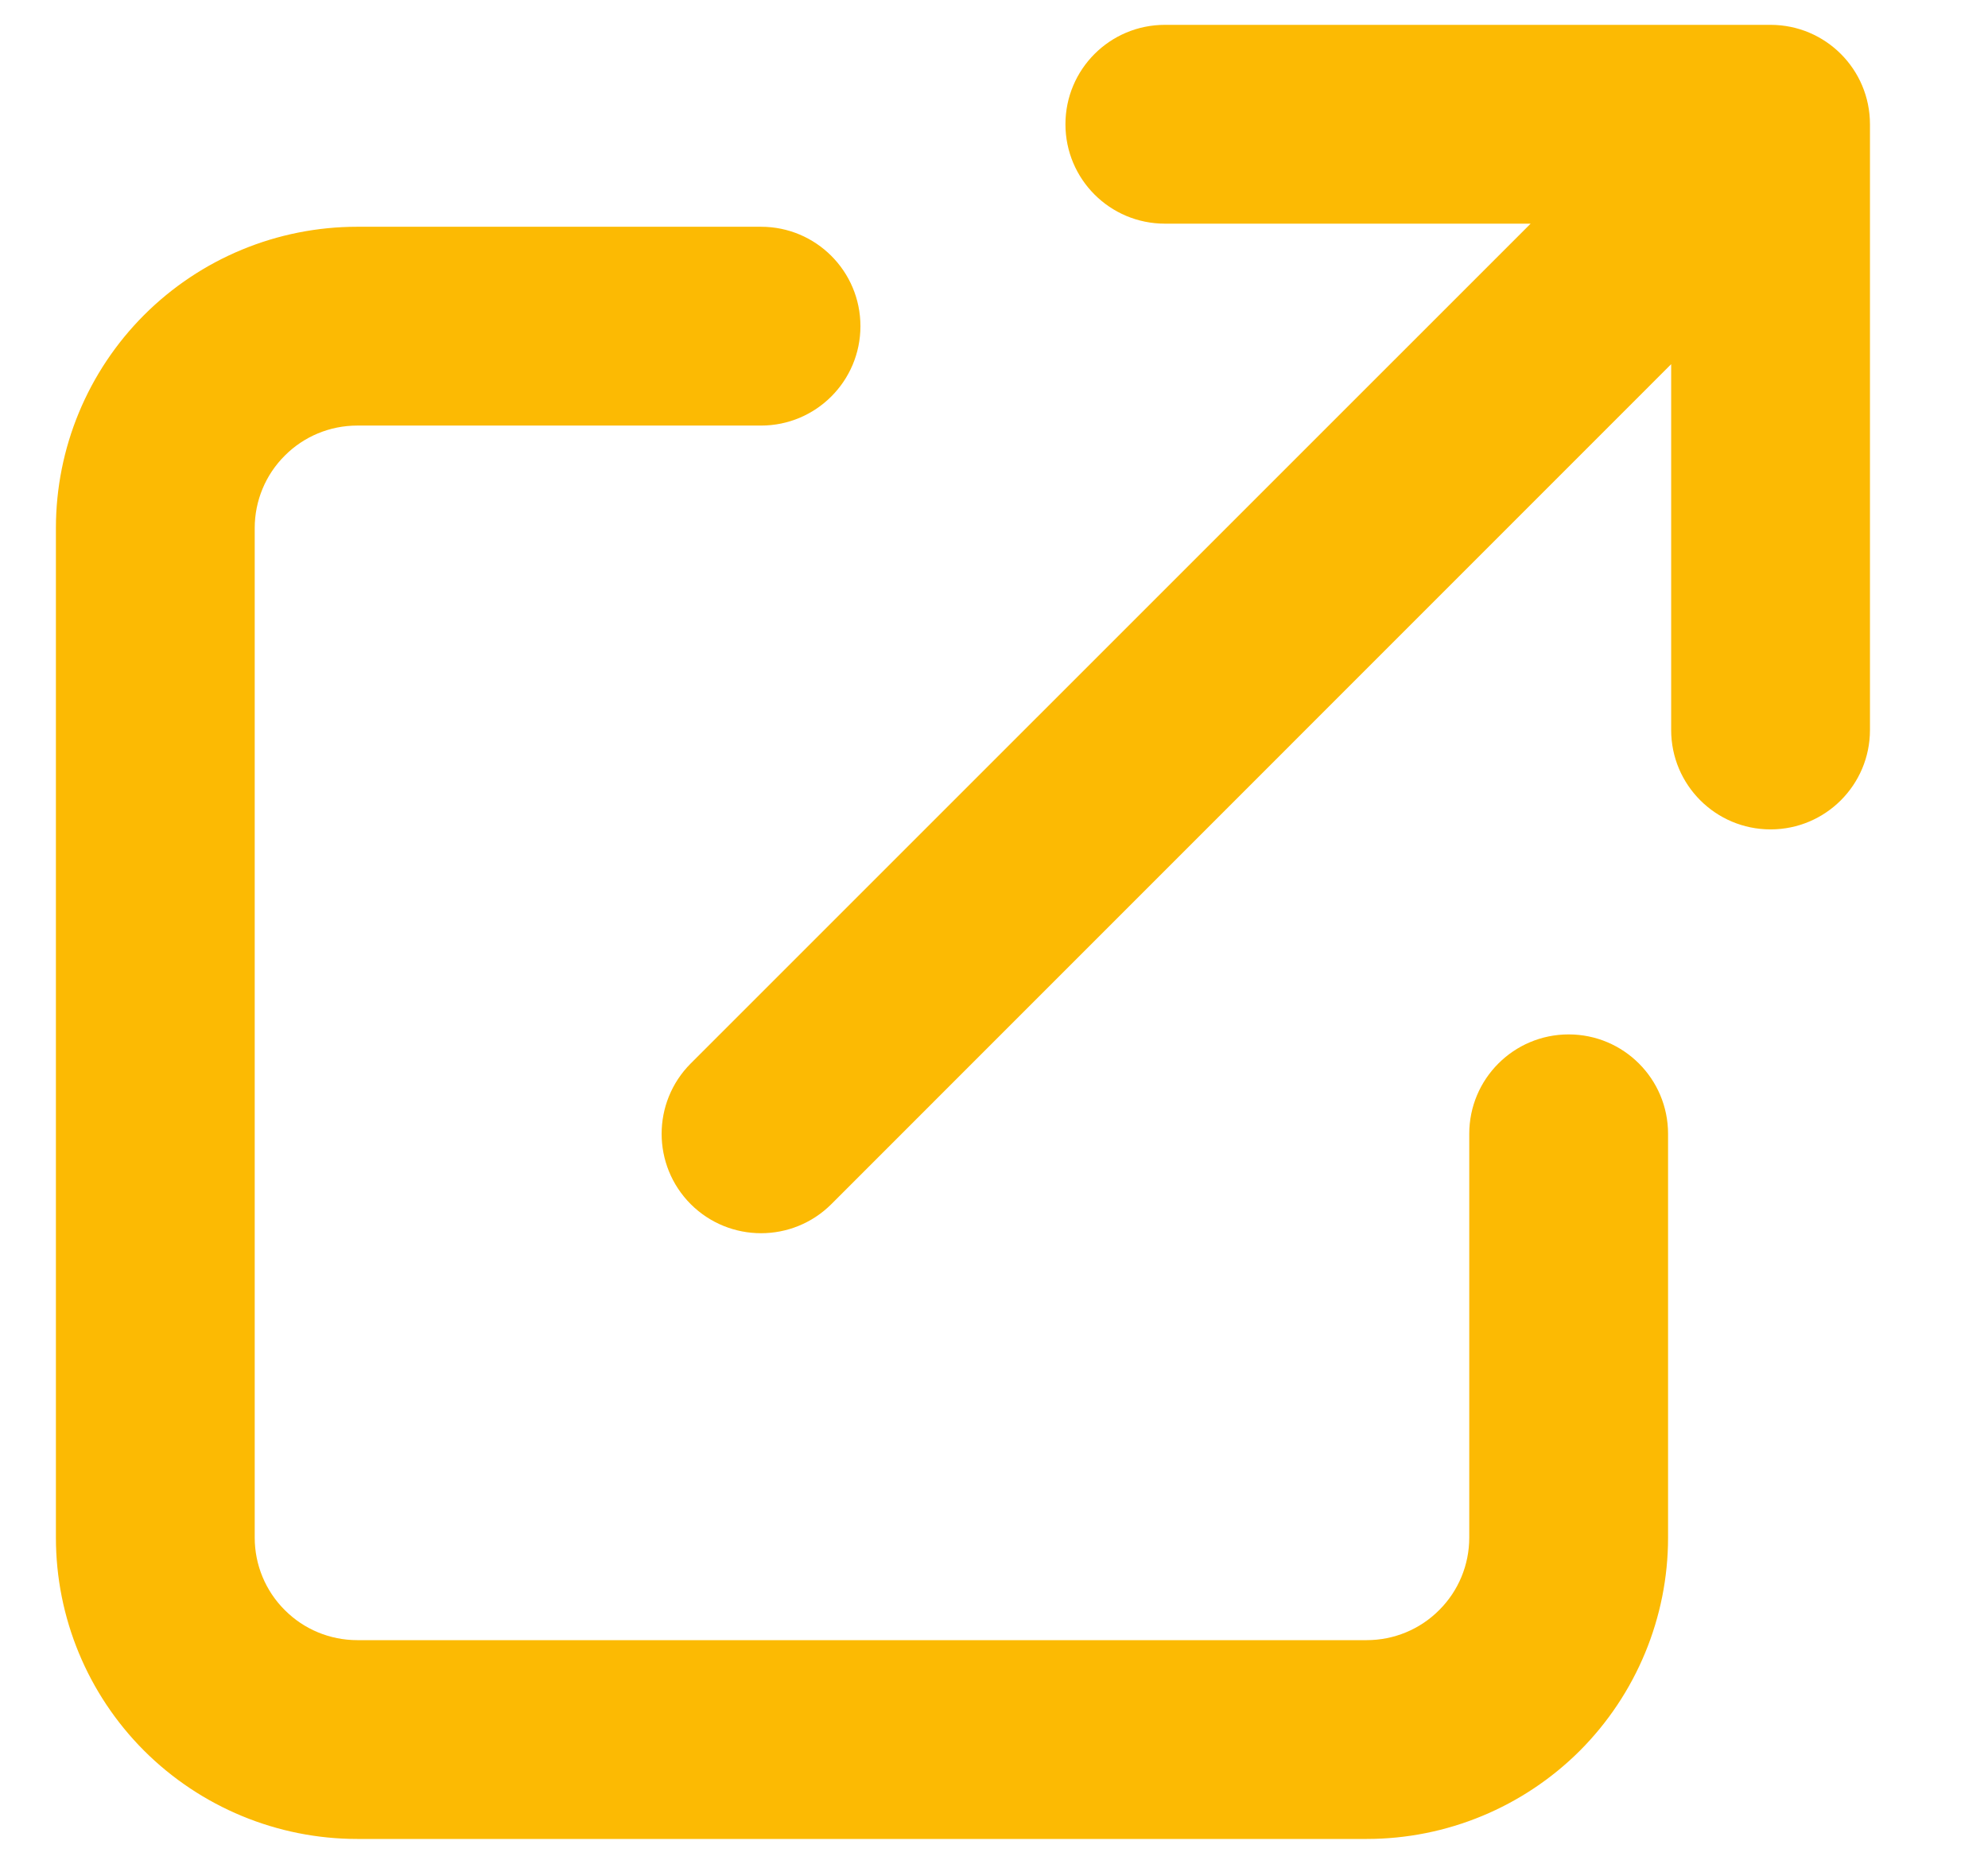
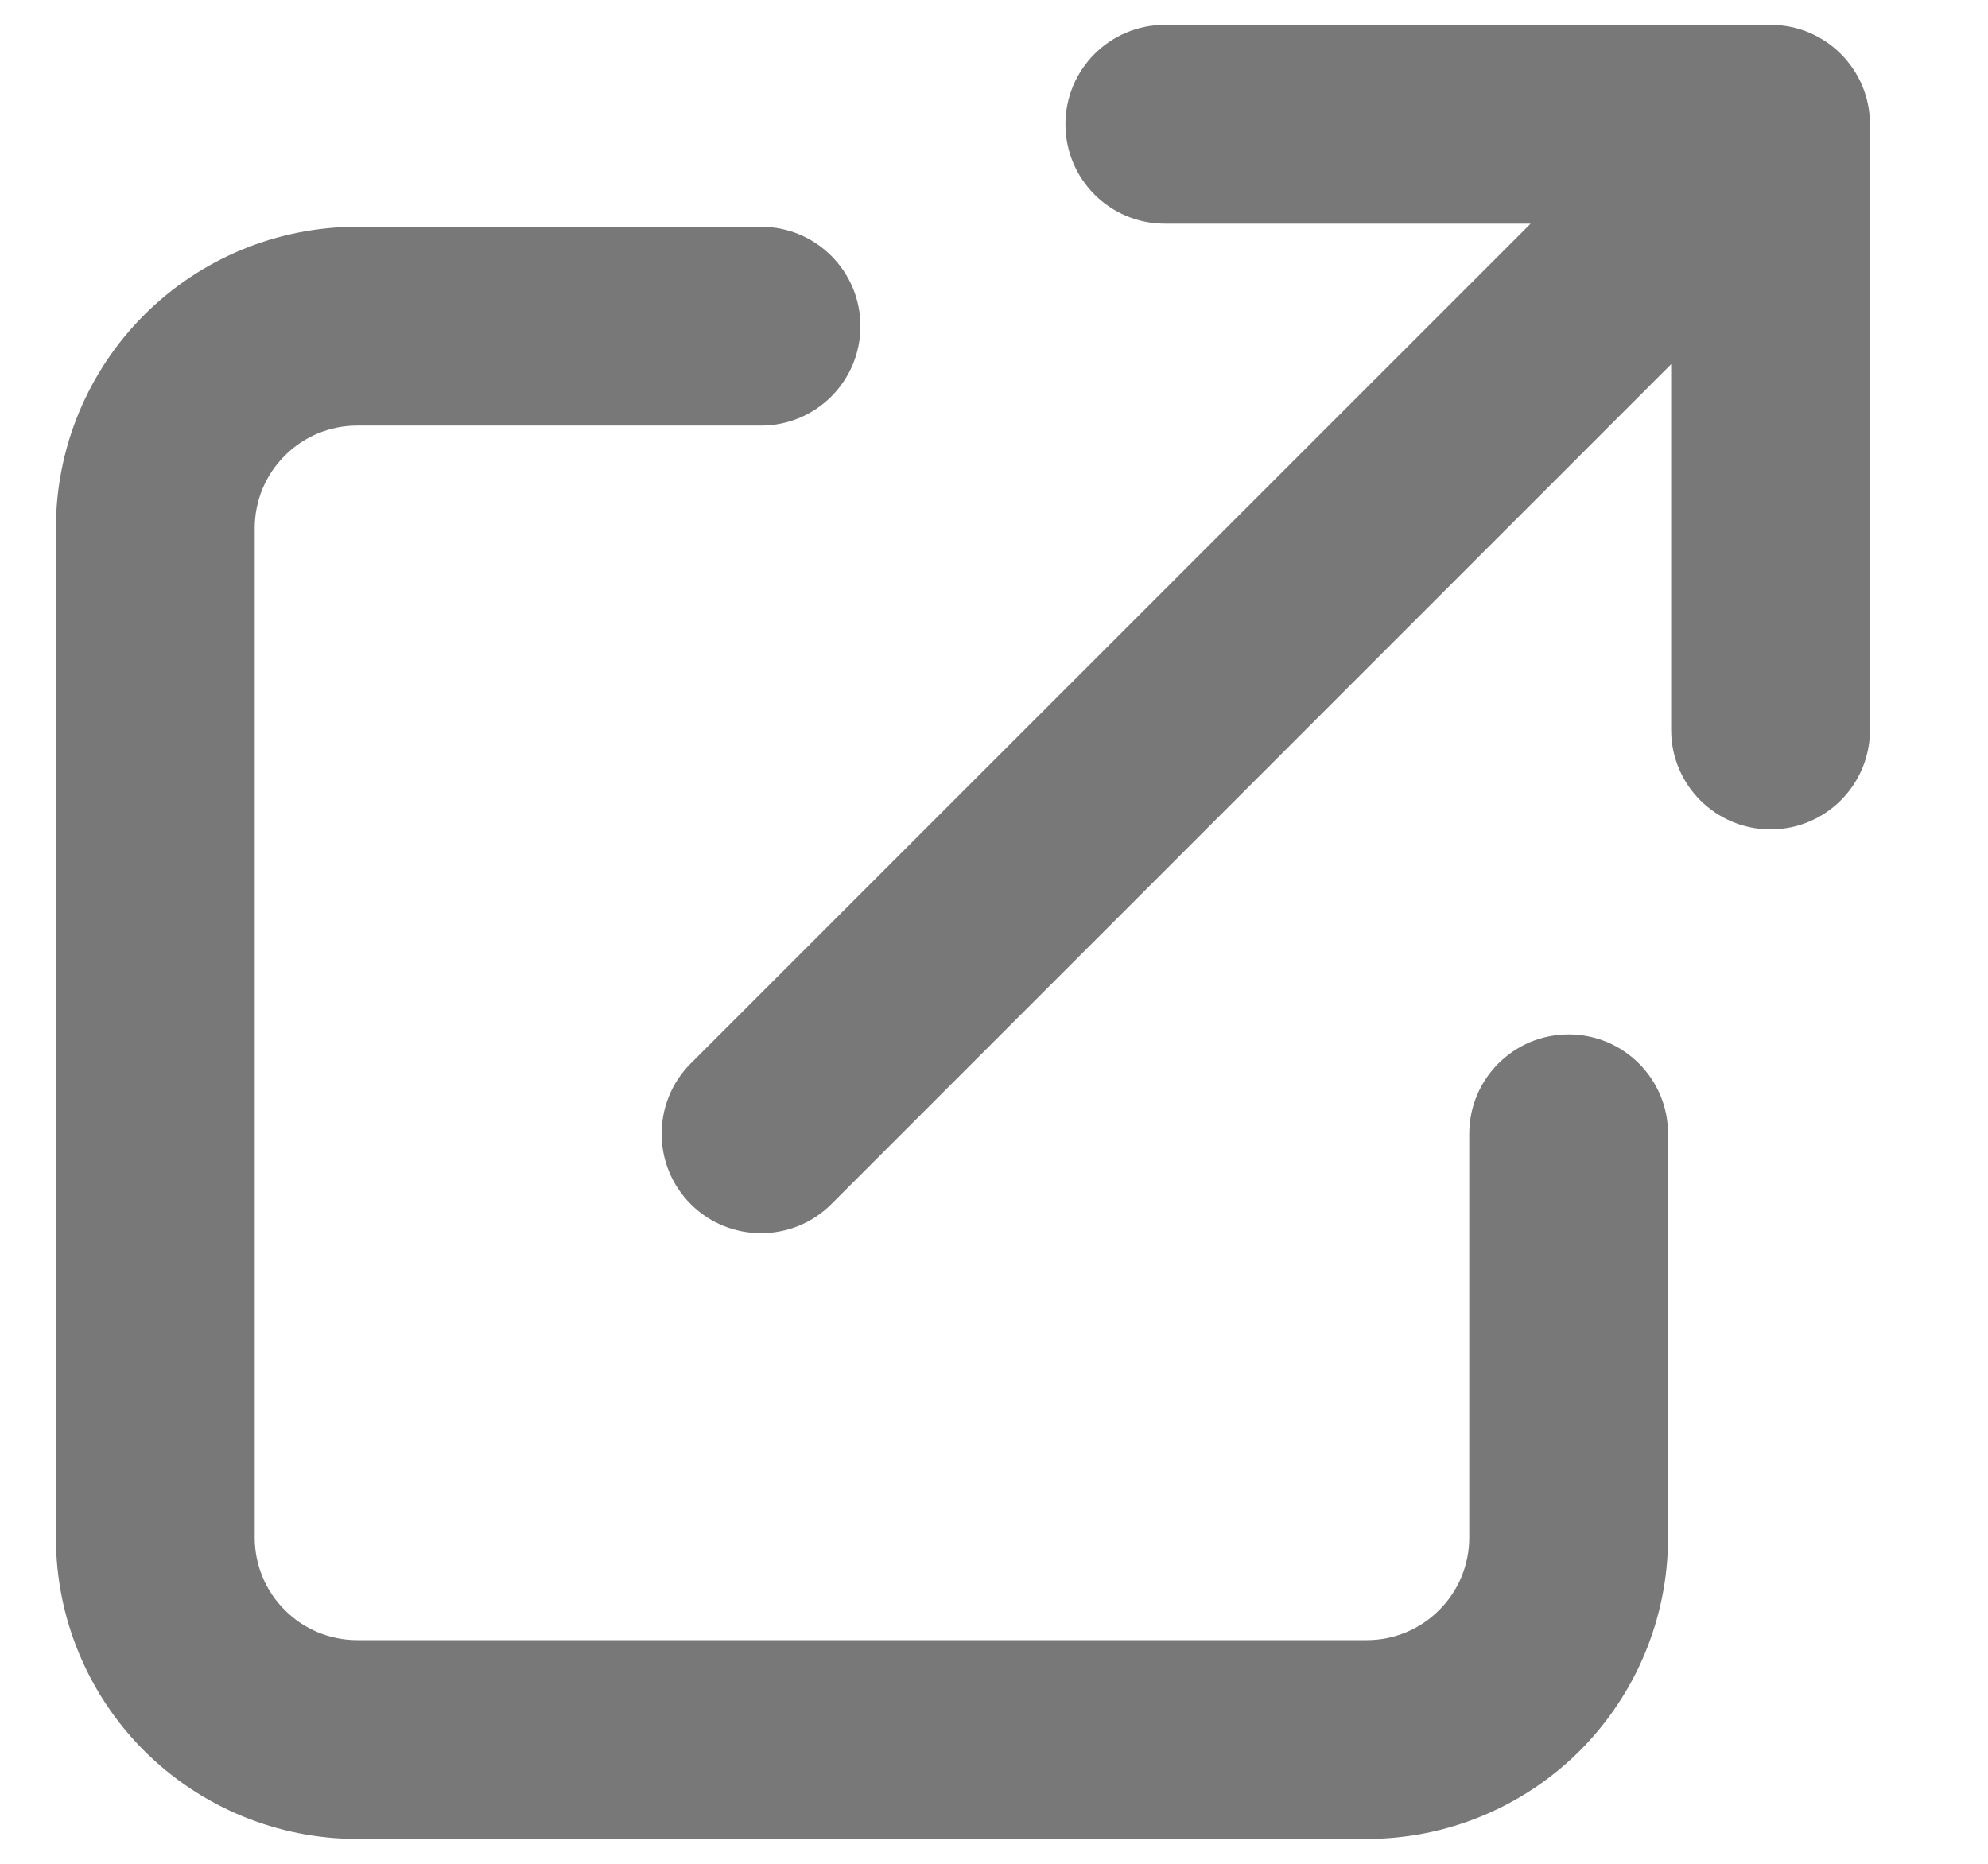
<svg xmlns="http://www.w3.org/2000/svg" width="16" height="15" viewBox="0 0 16 15" fill="none">
-   <path fill-rule="evenodd" clip-rule="evenodd" d="M8.575 1C8.575 0.558 8.933 0.2 9.375 0.2H14.25C14.692 0.2 15.05 0.558 15.05 1V5.875C15.05 6.317 14.692 6.675 14.25 6.675C13.808 6.675 13.45 6.317 13.45 5.875V2.931L6.691 9.691C6.378 10.003 5.872 10.003 5.559 9.691C5.247 9.378 5.247 8.872 5.559 8.559L12.319 1.8H9.375C8.933 1.8 8.575 1.442 8.575 1ZM1.16 2.535C1.615 2.08 2.232 1.825 2.875 1.825H6.125C6.567 1.825 6.925 2.183 6.925 2.625C6.925 3.067 6.567 3.425 6.125 3.425H2.875C2.656 3.425 2.446 3.512 2.292 3.667C2.137 3.821 2.05 4.031 2.05 4.25V12.375C2.05 12.594 2.137 12.804 2.292 12.958C2.446 13.113 2.656 13.2 2.875 13.2H11C11.219 13.2 11.429 13.113 11.583 12.958C11.738 12.804 11.825 12.594 11.825 12.375V9.125C11.825 8.683 12.183 8.325 12.625 8.325C13.067 8.325 13.425 8.683 13.425 9.125V12.375C13.425 13.018 13.169 13.635 12.715 14.09C12.26 14.544 11.643 14.8 11 14.8H2.875C2.232 14.8 1.615 14.544 1.16 14.09C0.705 13.635 0.45 13.018 0.45 12.375V4.25C0.45 3.607 0.705 2.99 1.16 2.535Z" fill="#fcba03" />
+   <path fill-rule="evenodd" clip-rule="evenodd" d="M8.575 1C8.575 0.558 8.933 0.2 9.375 0.2H14.25C14.692 0.2 15.05 0.558 15.05 1V5.875C15.05 6.317 14.692 6.675 14.25 6.675C13.808 6.675 13.45 6.317 13.45 5.875V2.931L6.691 9.691C6.378 10.003 5.872 10.003 5.559 9.691C5.247 9.378 5.247 8.872 5.559 8.559L12.319 1.8H9.375C8.933 1.8 8.575 1.442 8.575 1ZM1.16 2.535C1.615 2.08 2.232 1.825 2.875 1.825H6.125C6.567 1.825 6.925 2.183 6.925 2.625C6.925 3.067 6.567 3.425 6.125 3.425H2.875C2.656 3.425 2.446 3.512 2.292 3.667C2.137 3.821 2.05 4.031 2.05 4.25V12.375C2.05 12.594 2.137 12.804 2.292 12.958C2.446 13.113 2.656 13.2 2.875 13.2H11C11.219 13.2 11.429 13.113 11.583 12.958C11.738 12.804 11.825 12.594 11.825 12.375V9.125C11.825 8.683 12.183 8.325 12.625 8.325C13.067 8.325 13.425 8.683 13.425 9.125V12.375C13.425 13.018 13.169 13.635 12.715 14.09C12.26 14.544 11.643 14.8 11 14.8H2.875C2.232 14.8 1.615 14.544 1.16 14.09C0.705 13.635 0.45 13.018 0.45 12.375V4.25C0.45 3.607 0.705 2.99 1.16 2.535Z" fill="#787878" />
</svg>
